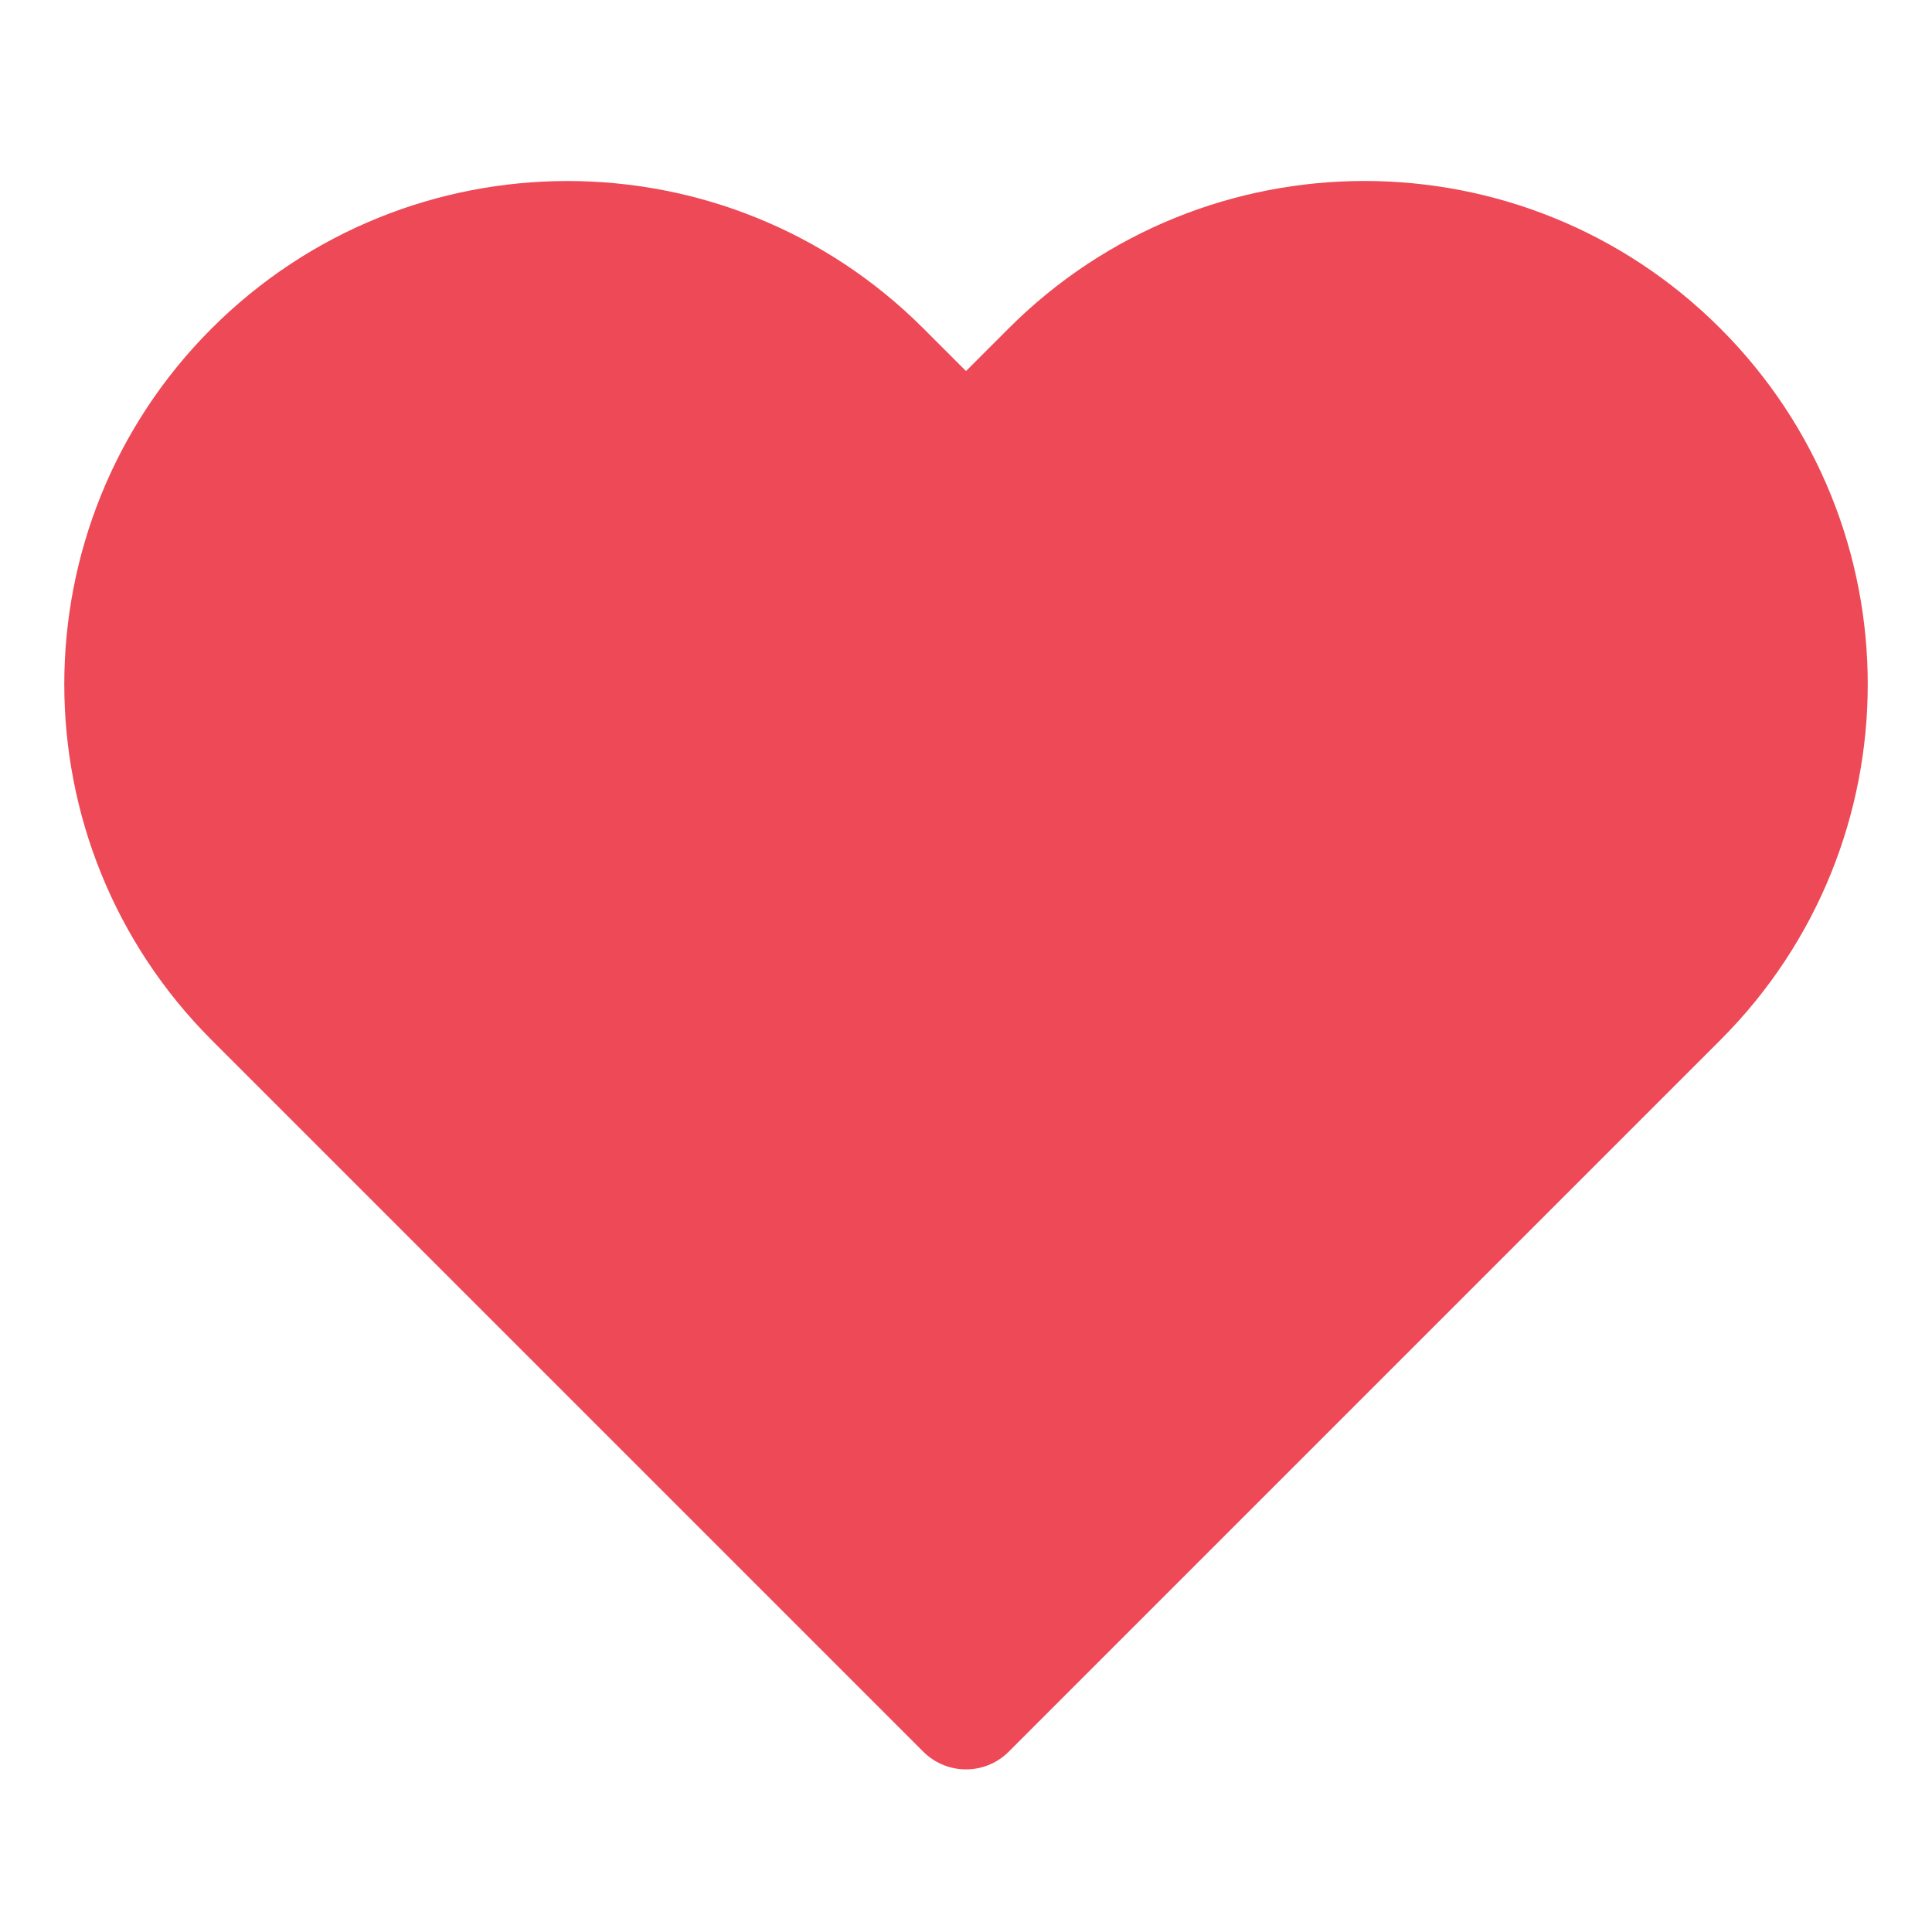
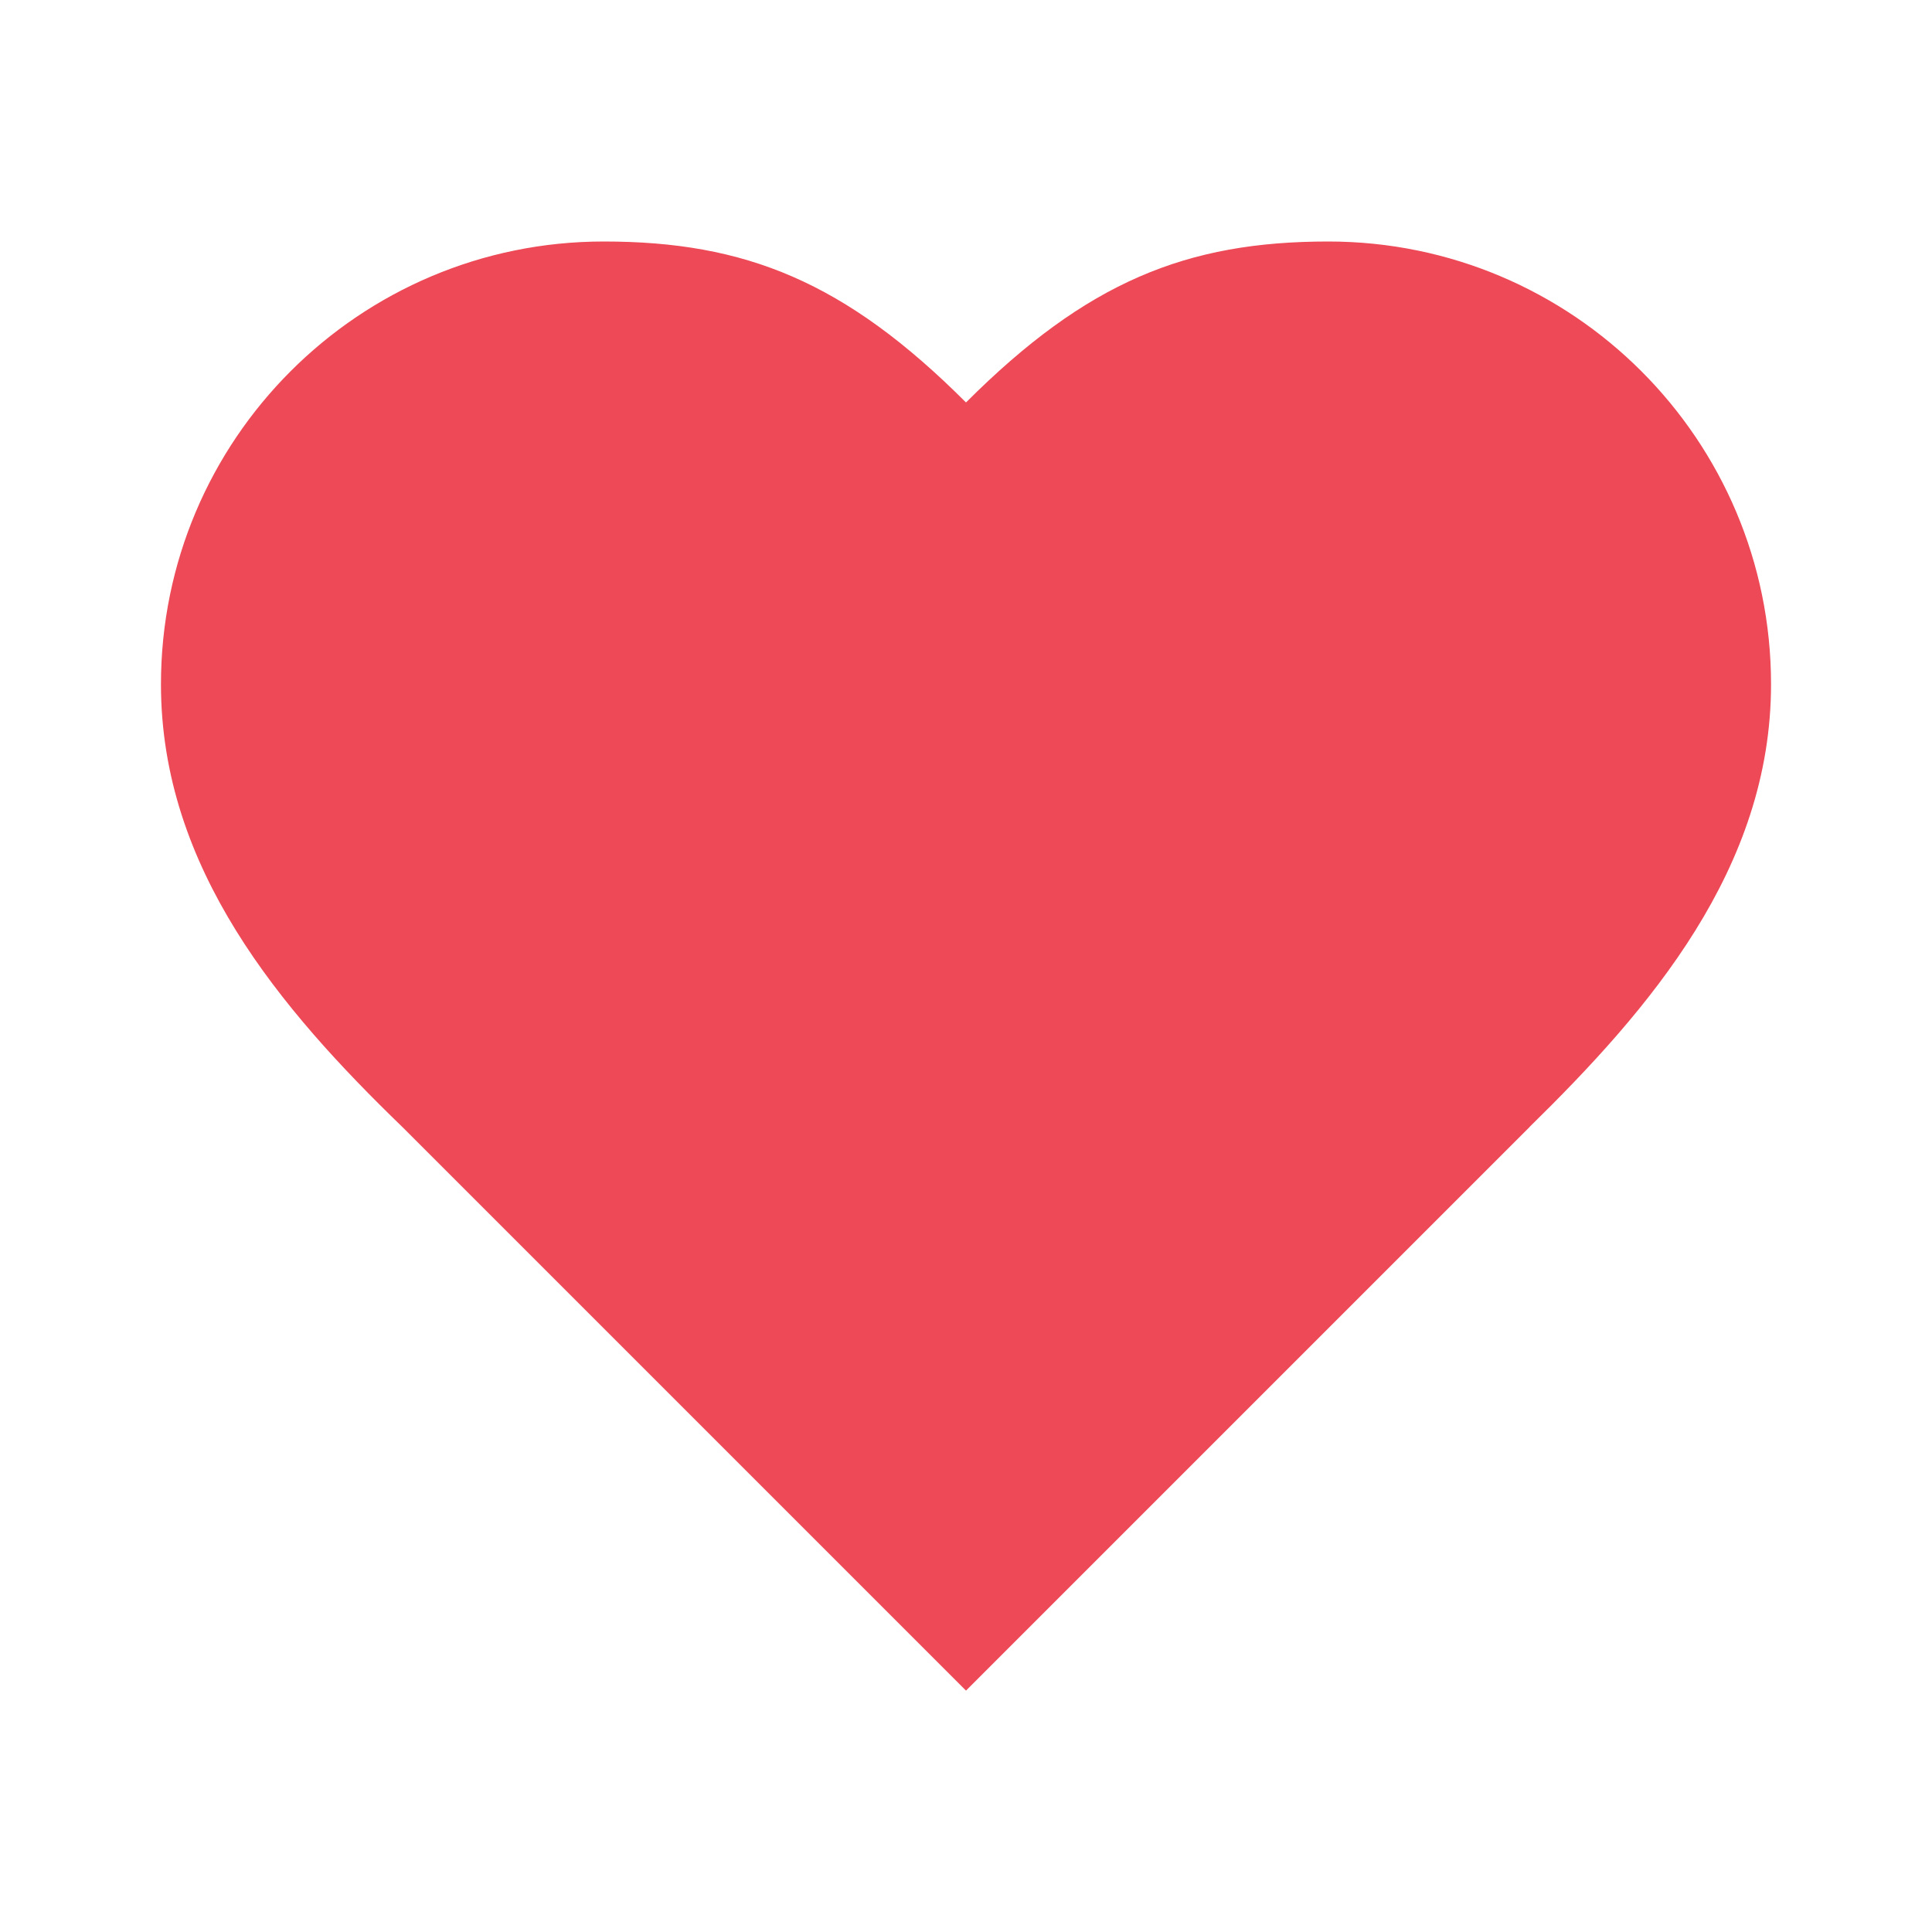
- <svg xmlns="http://www.w3.org/2000/svg" width="24" height="24" viewBox="0 0 24 24" fill="none">
-   <path d="M20.84 4.61a5.5 5.5 0 0 0-7.78 0L12 5.67l-1.06-1.06a5.5 5.5 0 0 0-7.78 7.78l1.06 1.06L12 21.23l7.78-7.78 1.06-1.06a5.5 5.5 0 0 0 0-7.78z" fill="#ED4956" stroke="#ED4956" stroke-width="1.5" stroke-linecap="round" stroke-linejoin="round" />
+ <svg xmlns="http://www.w3.org/2000/svg" width="24" height="24" viewBox="0 0 16 16" fill="none">
+   <path fill="#ED4956" d="M12.667 9.333c.993-.973 2-2.14 2-3.667A3.667 3.667 0 0 0 11 2c-1.173 0-2 .333-3 1.333-1-1-1.827-1.333-3-1.333A3.667 3.667 0 0 0 1.333 5.667c0 1.527.993 2.693 2 3.667l4.667 4.667 4.667-4.667Z" />
</svg>
